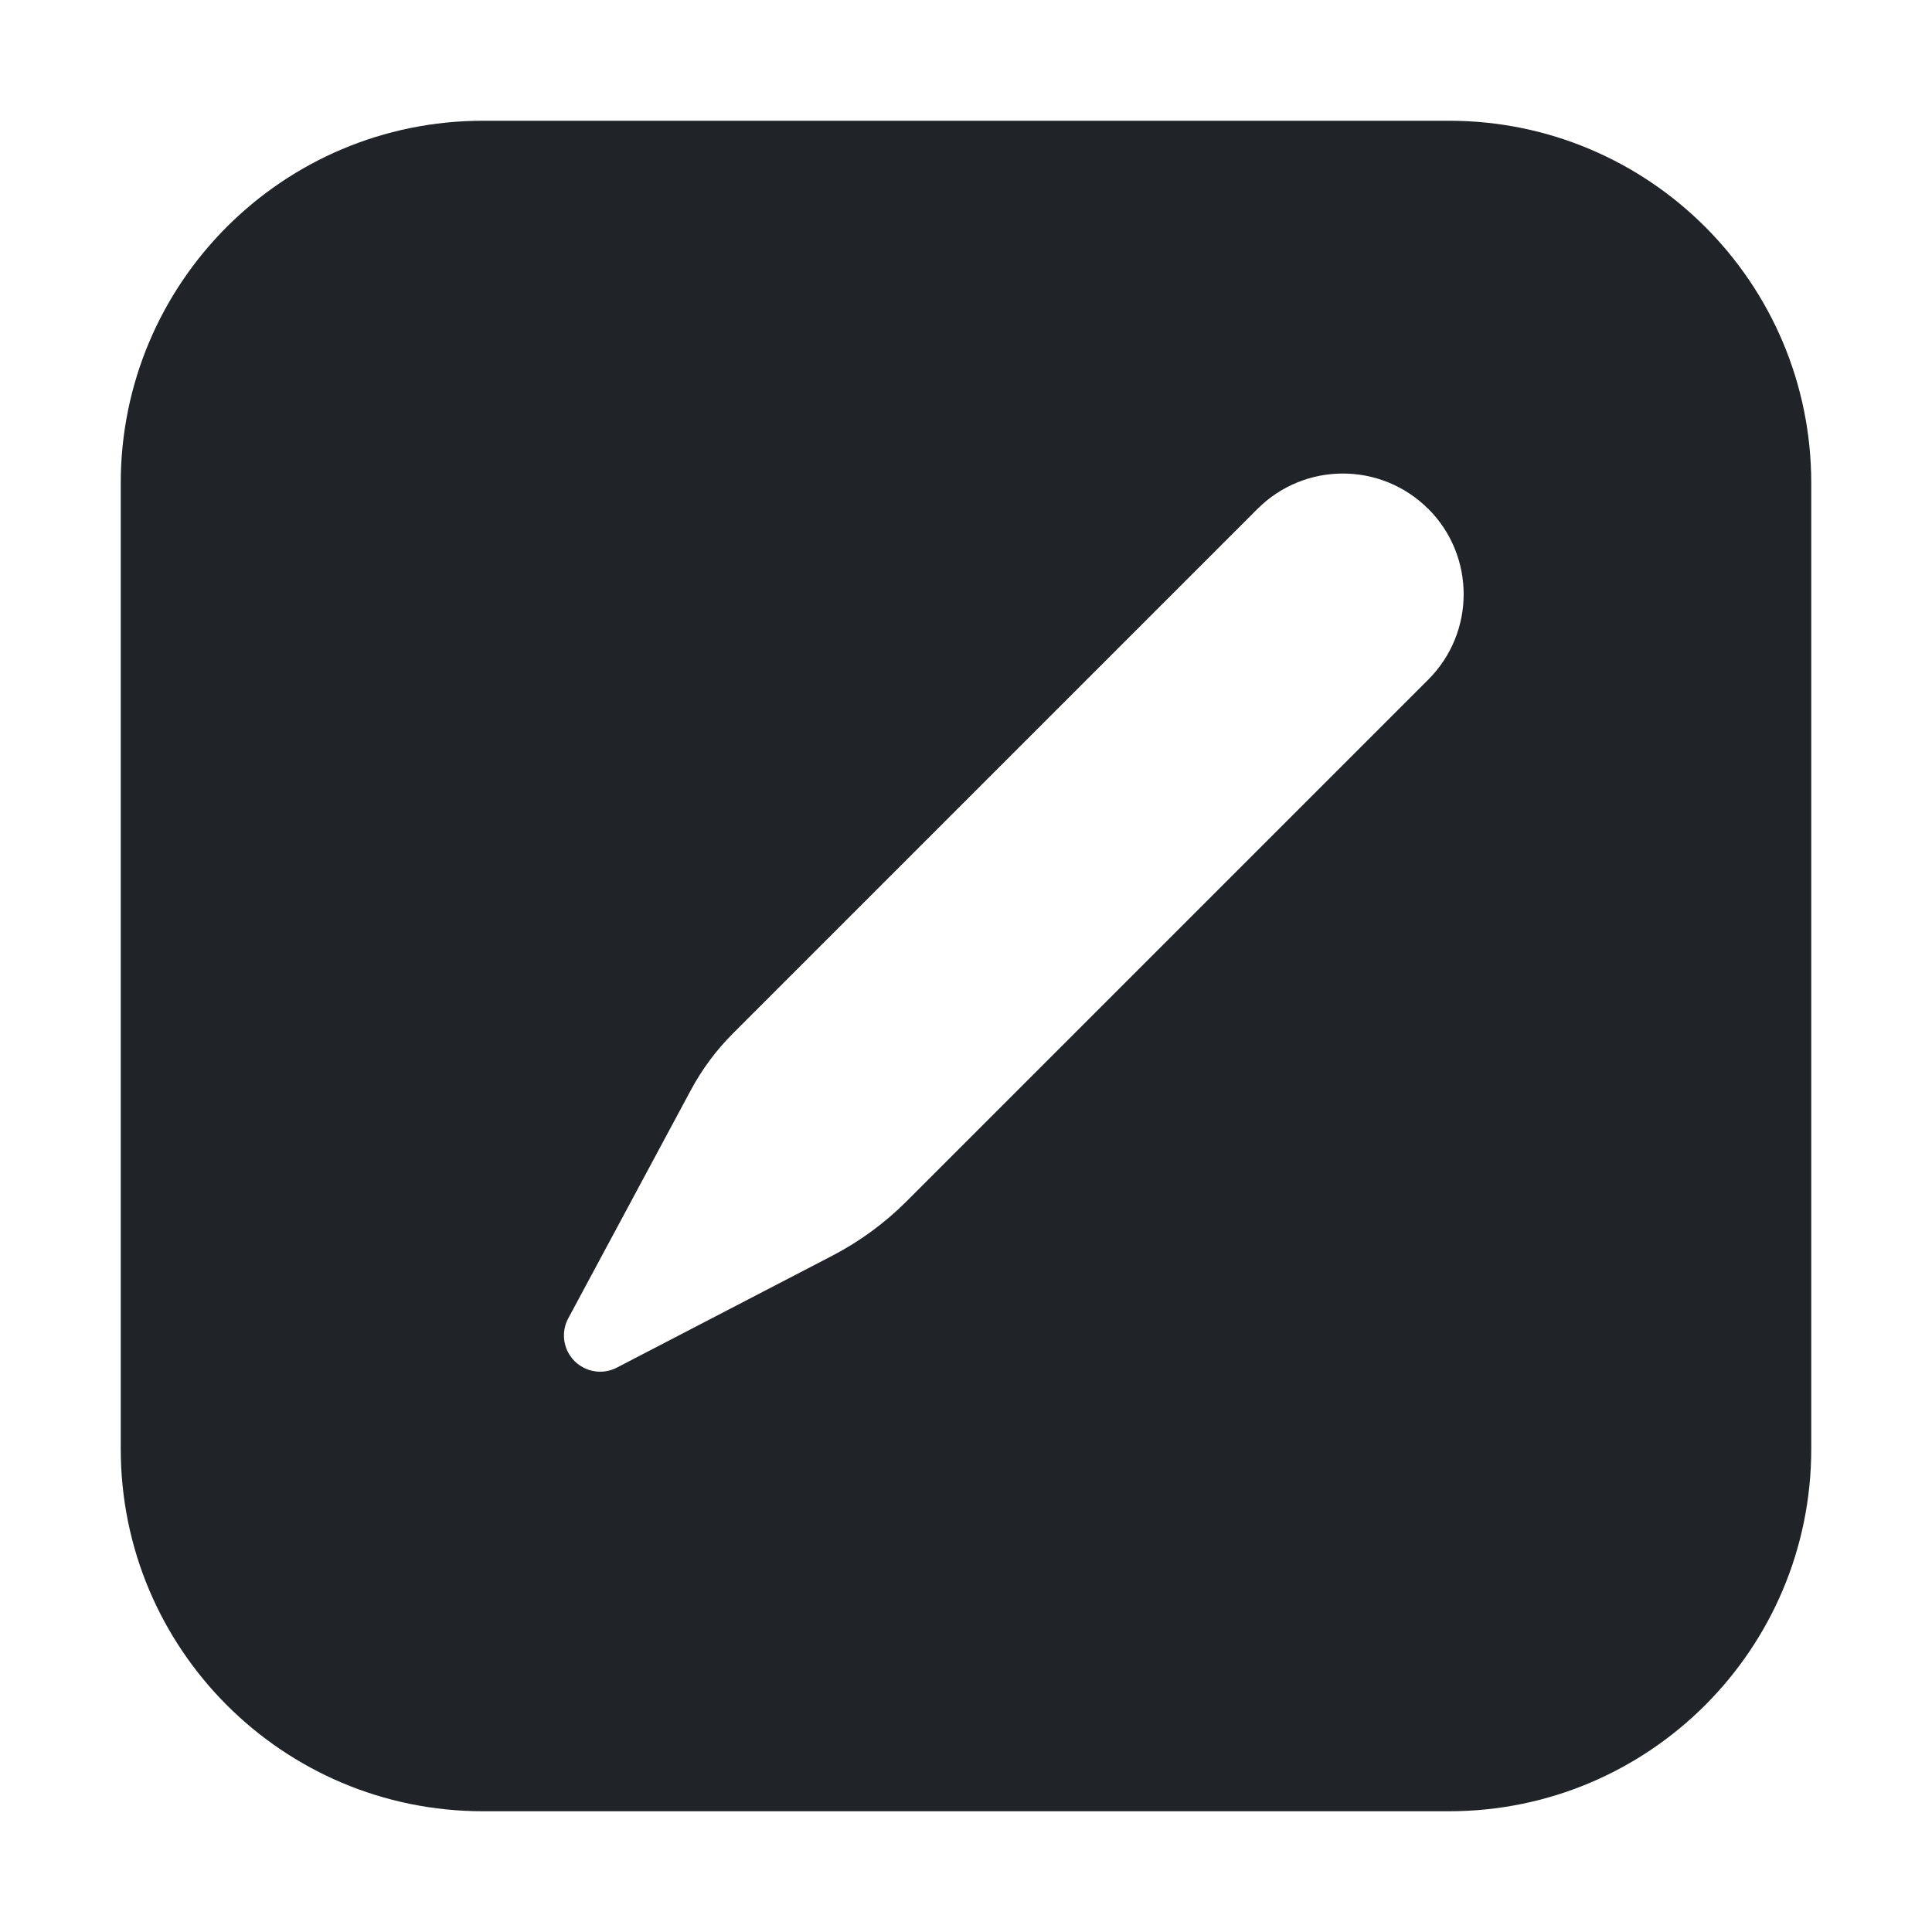
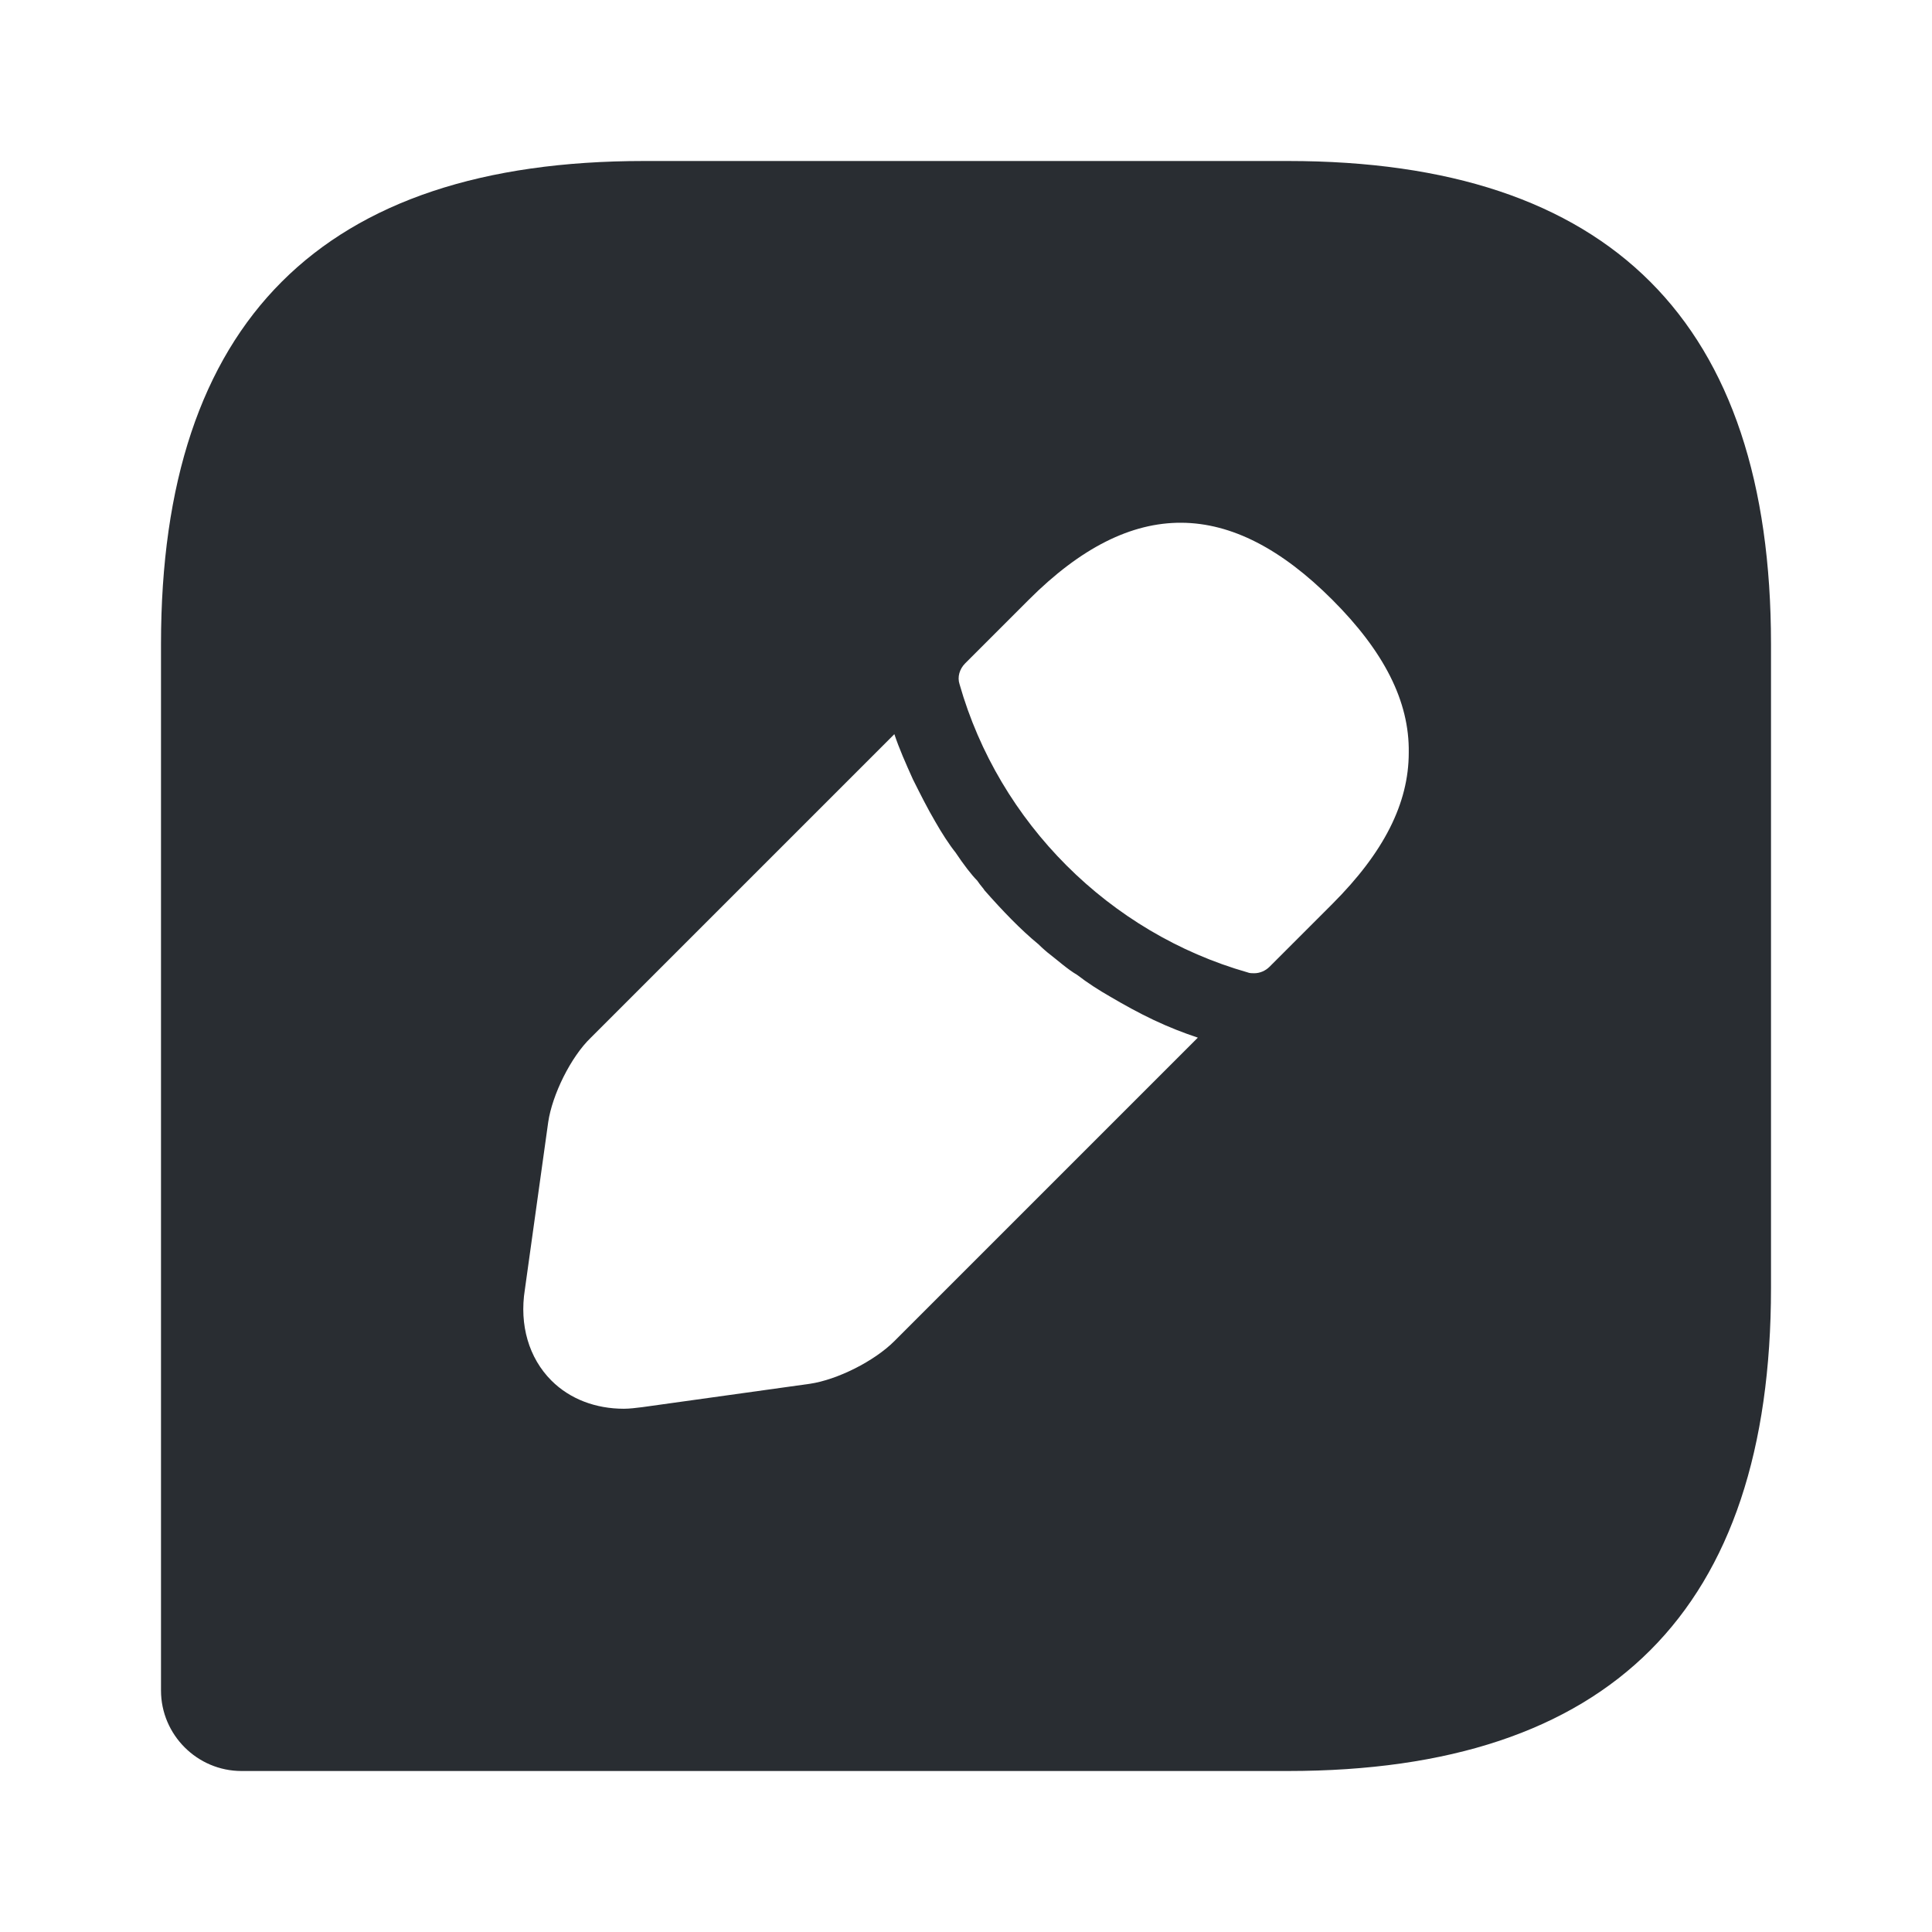
- <svg xmlns="http://www.w3.org/2000/svg" width="800px" height="800px" viewBox="0 0 32 32">
-   <g fill="none" fill-rule="evenodd">
-     <path d="m0 0h32v32h-32z" />
-     <path d="m24 2c3.314 0 6 2.686 6 6v16c0 3.314-2.686 6-6 6h-16c-3.314 0-6-2.686-6-6v-16c0-3.314 2.686-6 6-6zm-.344 6.429c-.781-.781-2.047-.781-2.828 0l-8.689 8.689c-.276.276-.51.591-.695.935l-2.032 3.783c-.094.175-.095.384-.004.56.153.294.515.409.809.256l3.568-1.853c.454-.236.869-.54 1.231-.902l8.641-8.641c.781-.781.781-2.047 0-2.828z" fill="#202327" />
-   </g>
+ <svg xmlns="http://www.w3.org/2000/svg" width="800px" height="800px" viewBox="0 0 24 24" fill="none">
+   <path d="M16 2H8C4 2 2 4 2 8V21C2 21.55 2.45 22 3 22H16C20 22 22 20 22 16V8C22 4 20 2 16 2ZM11.11 16.66C10.86 16.91 10.4 17.14 10.06 17.19L7.98 17.48C7.9 17.49 7.82 17.5 7.75 17.5C7.4 17.5 7.08 17.38 6.85 17.15C6.57 16.87 6.45 16.46 6.52 16.02L6.81 13.94C6.86 13.6 7.09 13.13 7.34 12.89L11.11 9.12C11.17 9.3 11.25 9.48 11.34 9.68C11.43 9.86 11.52 10.04 11.62 10.21C11.7 10.35 11.79 10.49 11.87 10.59C11.97 10.74 12.07 10.87 12.14 10.94C12.18 11 12.22 11.04 12.23 11.06C12.45 11.31 12.68 11.55 12.9 11.73C12.96 11.79 13 11.82 13.01 11.83C13.14 11.93 13.26 12.04 13.38 12.11C13.51 12.21 13.65 12.3 13.79 12.38C13.96 12.48 14.14 12.58 14.33 12.67C14.52 12.76 14.7 12.83 14.88 12.89L11.11 16.66ZM16.55 11.23L15.77 12.01C15.72 12.06 15.65 12.09 15.58 12.09C15.56 12.09 15.52 12.09 15.5 12.08C13.78 11.59 12.41 10.22 11.92 8.5C11.89 8.41 11.92 8.31 11.99 8.24L12.78 7.45C14.07 6.16 15.29 6.19 16.55 7.45C17.19 8.09 17.51 8.71 17.5 9.35C17.5 9.98 17.19 10.59 16.55 11.23Z" fill="#292D32" />
</svg>
